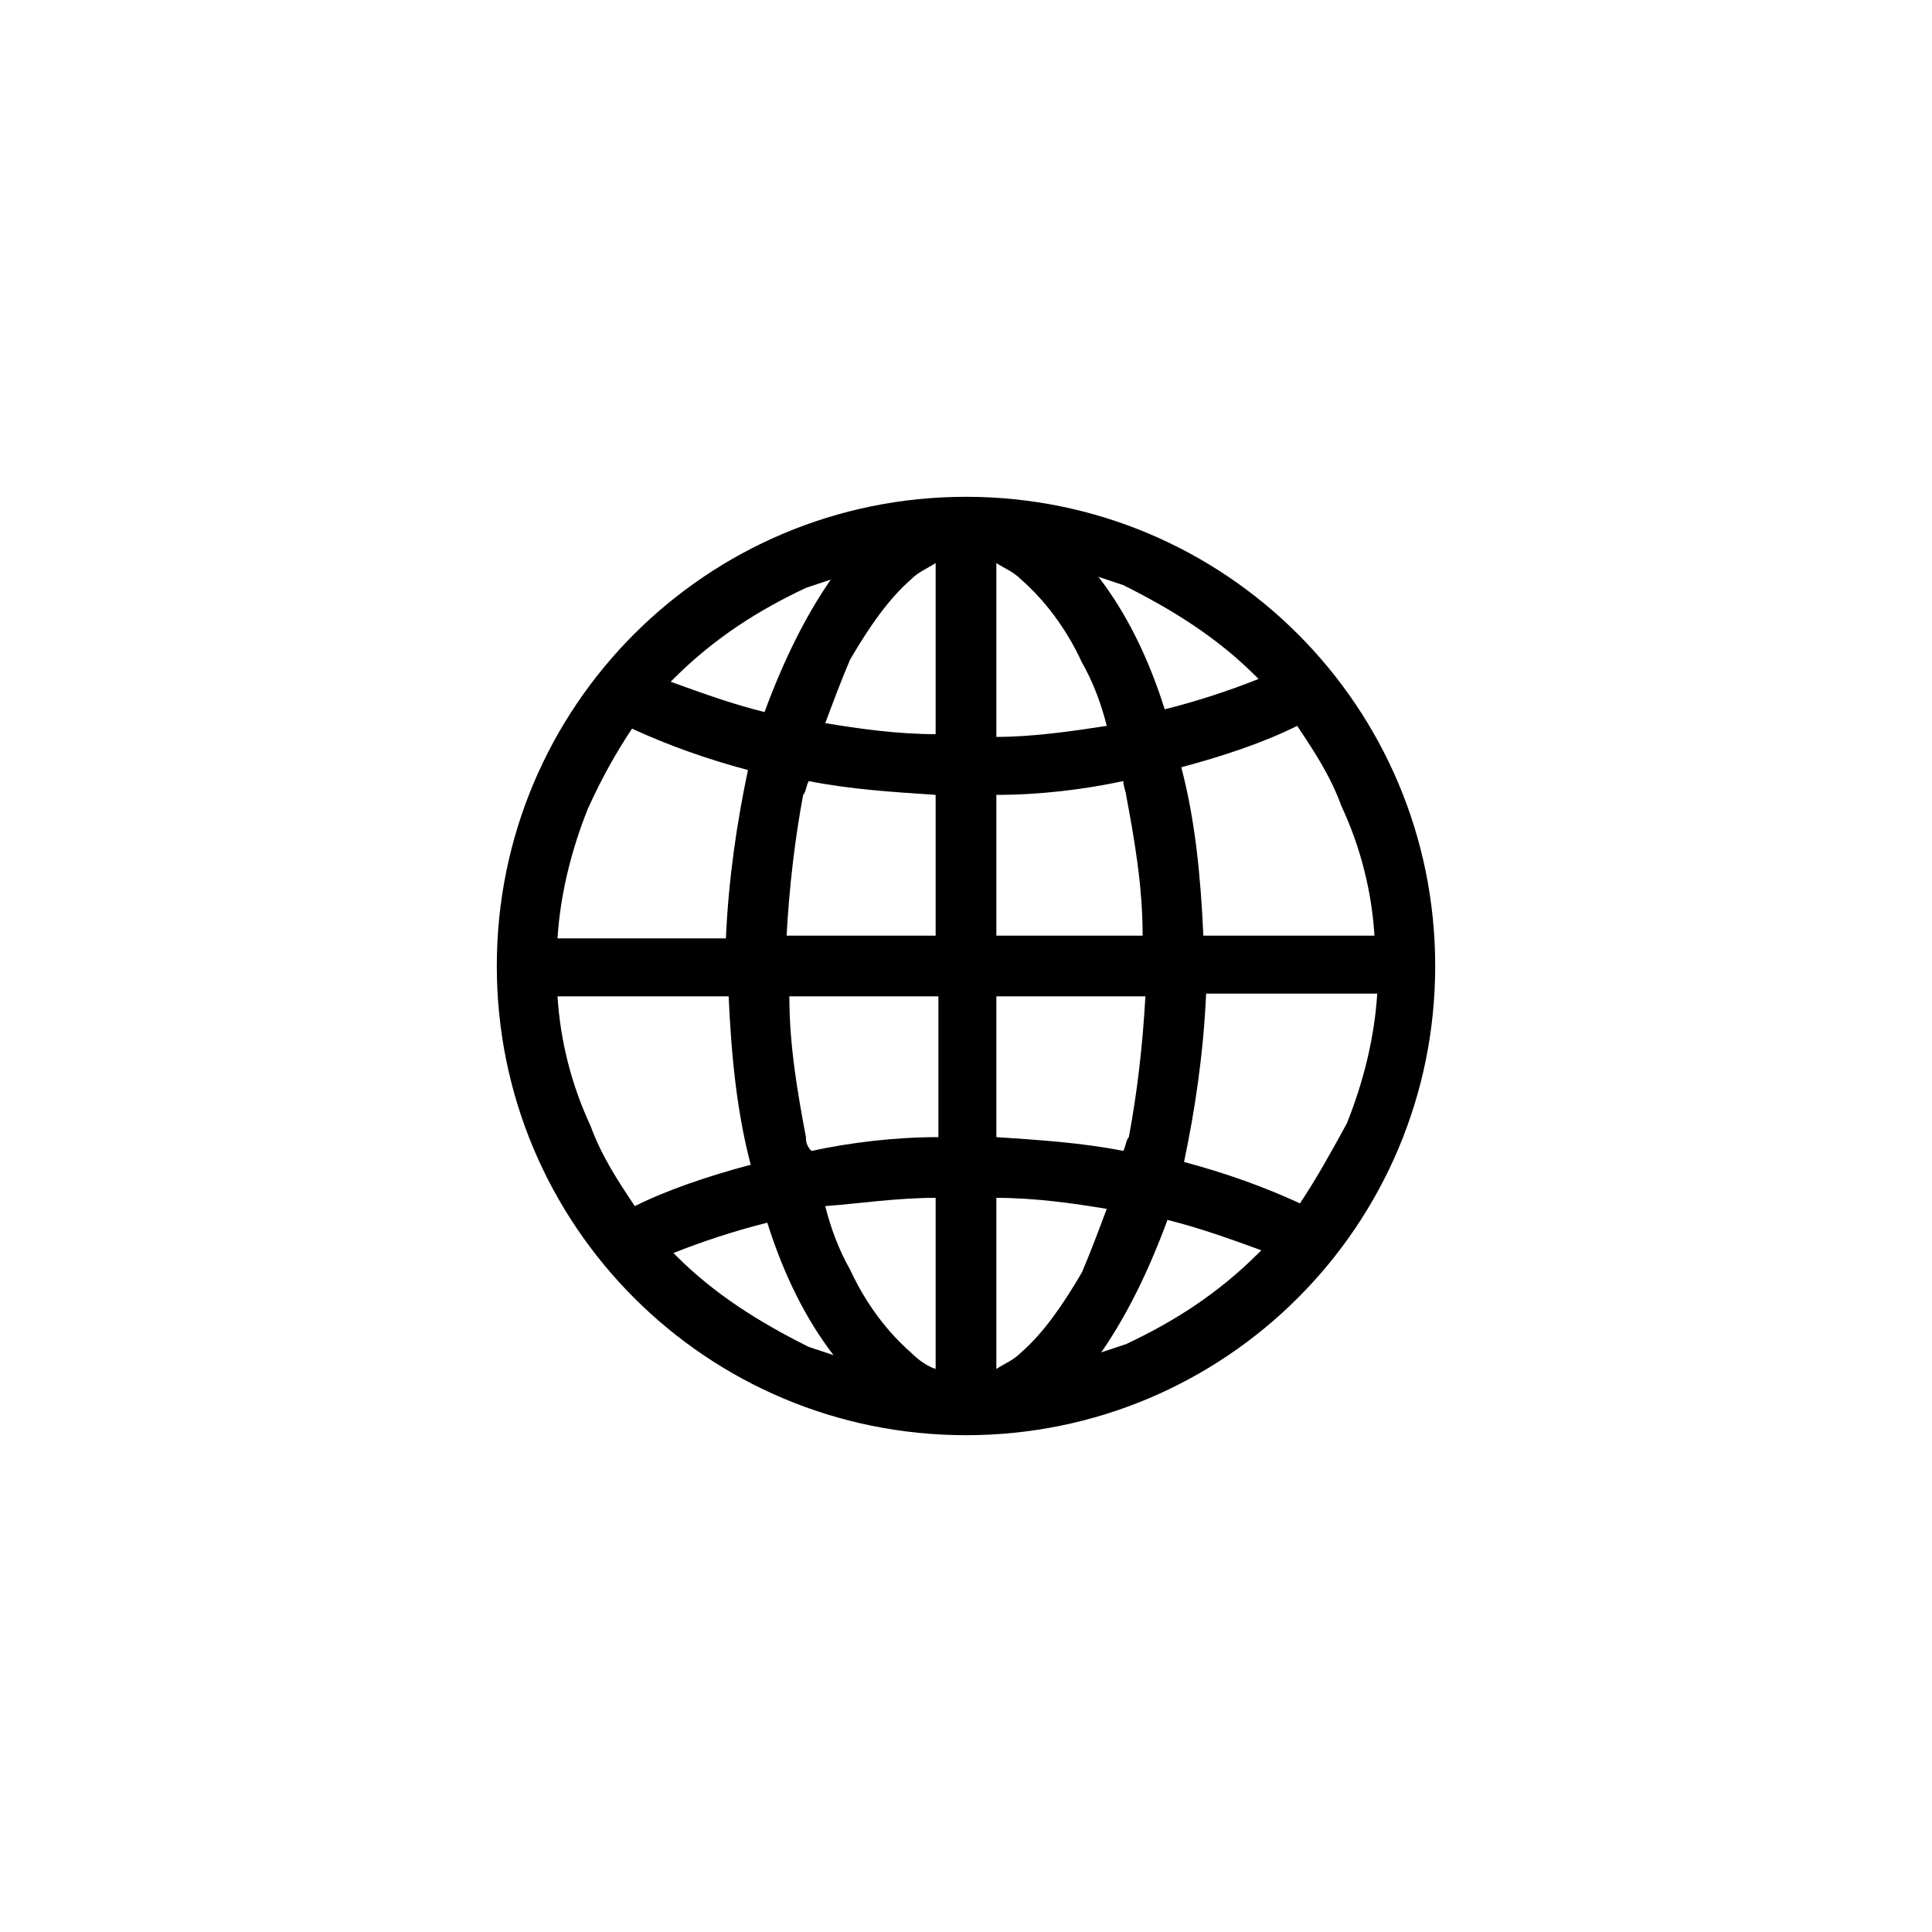
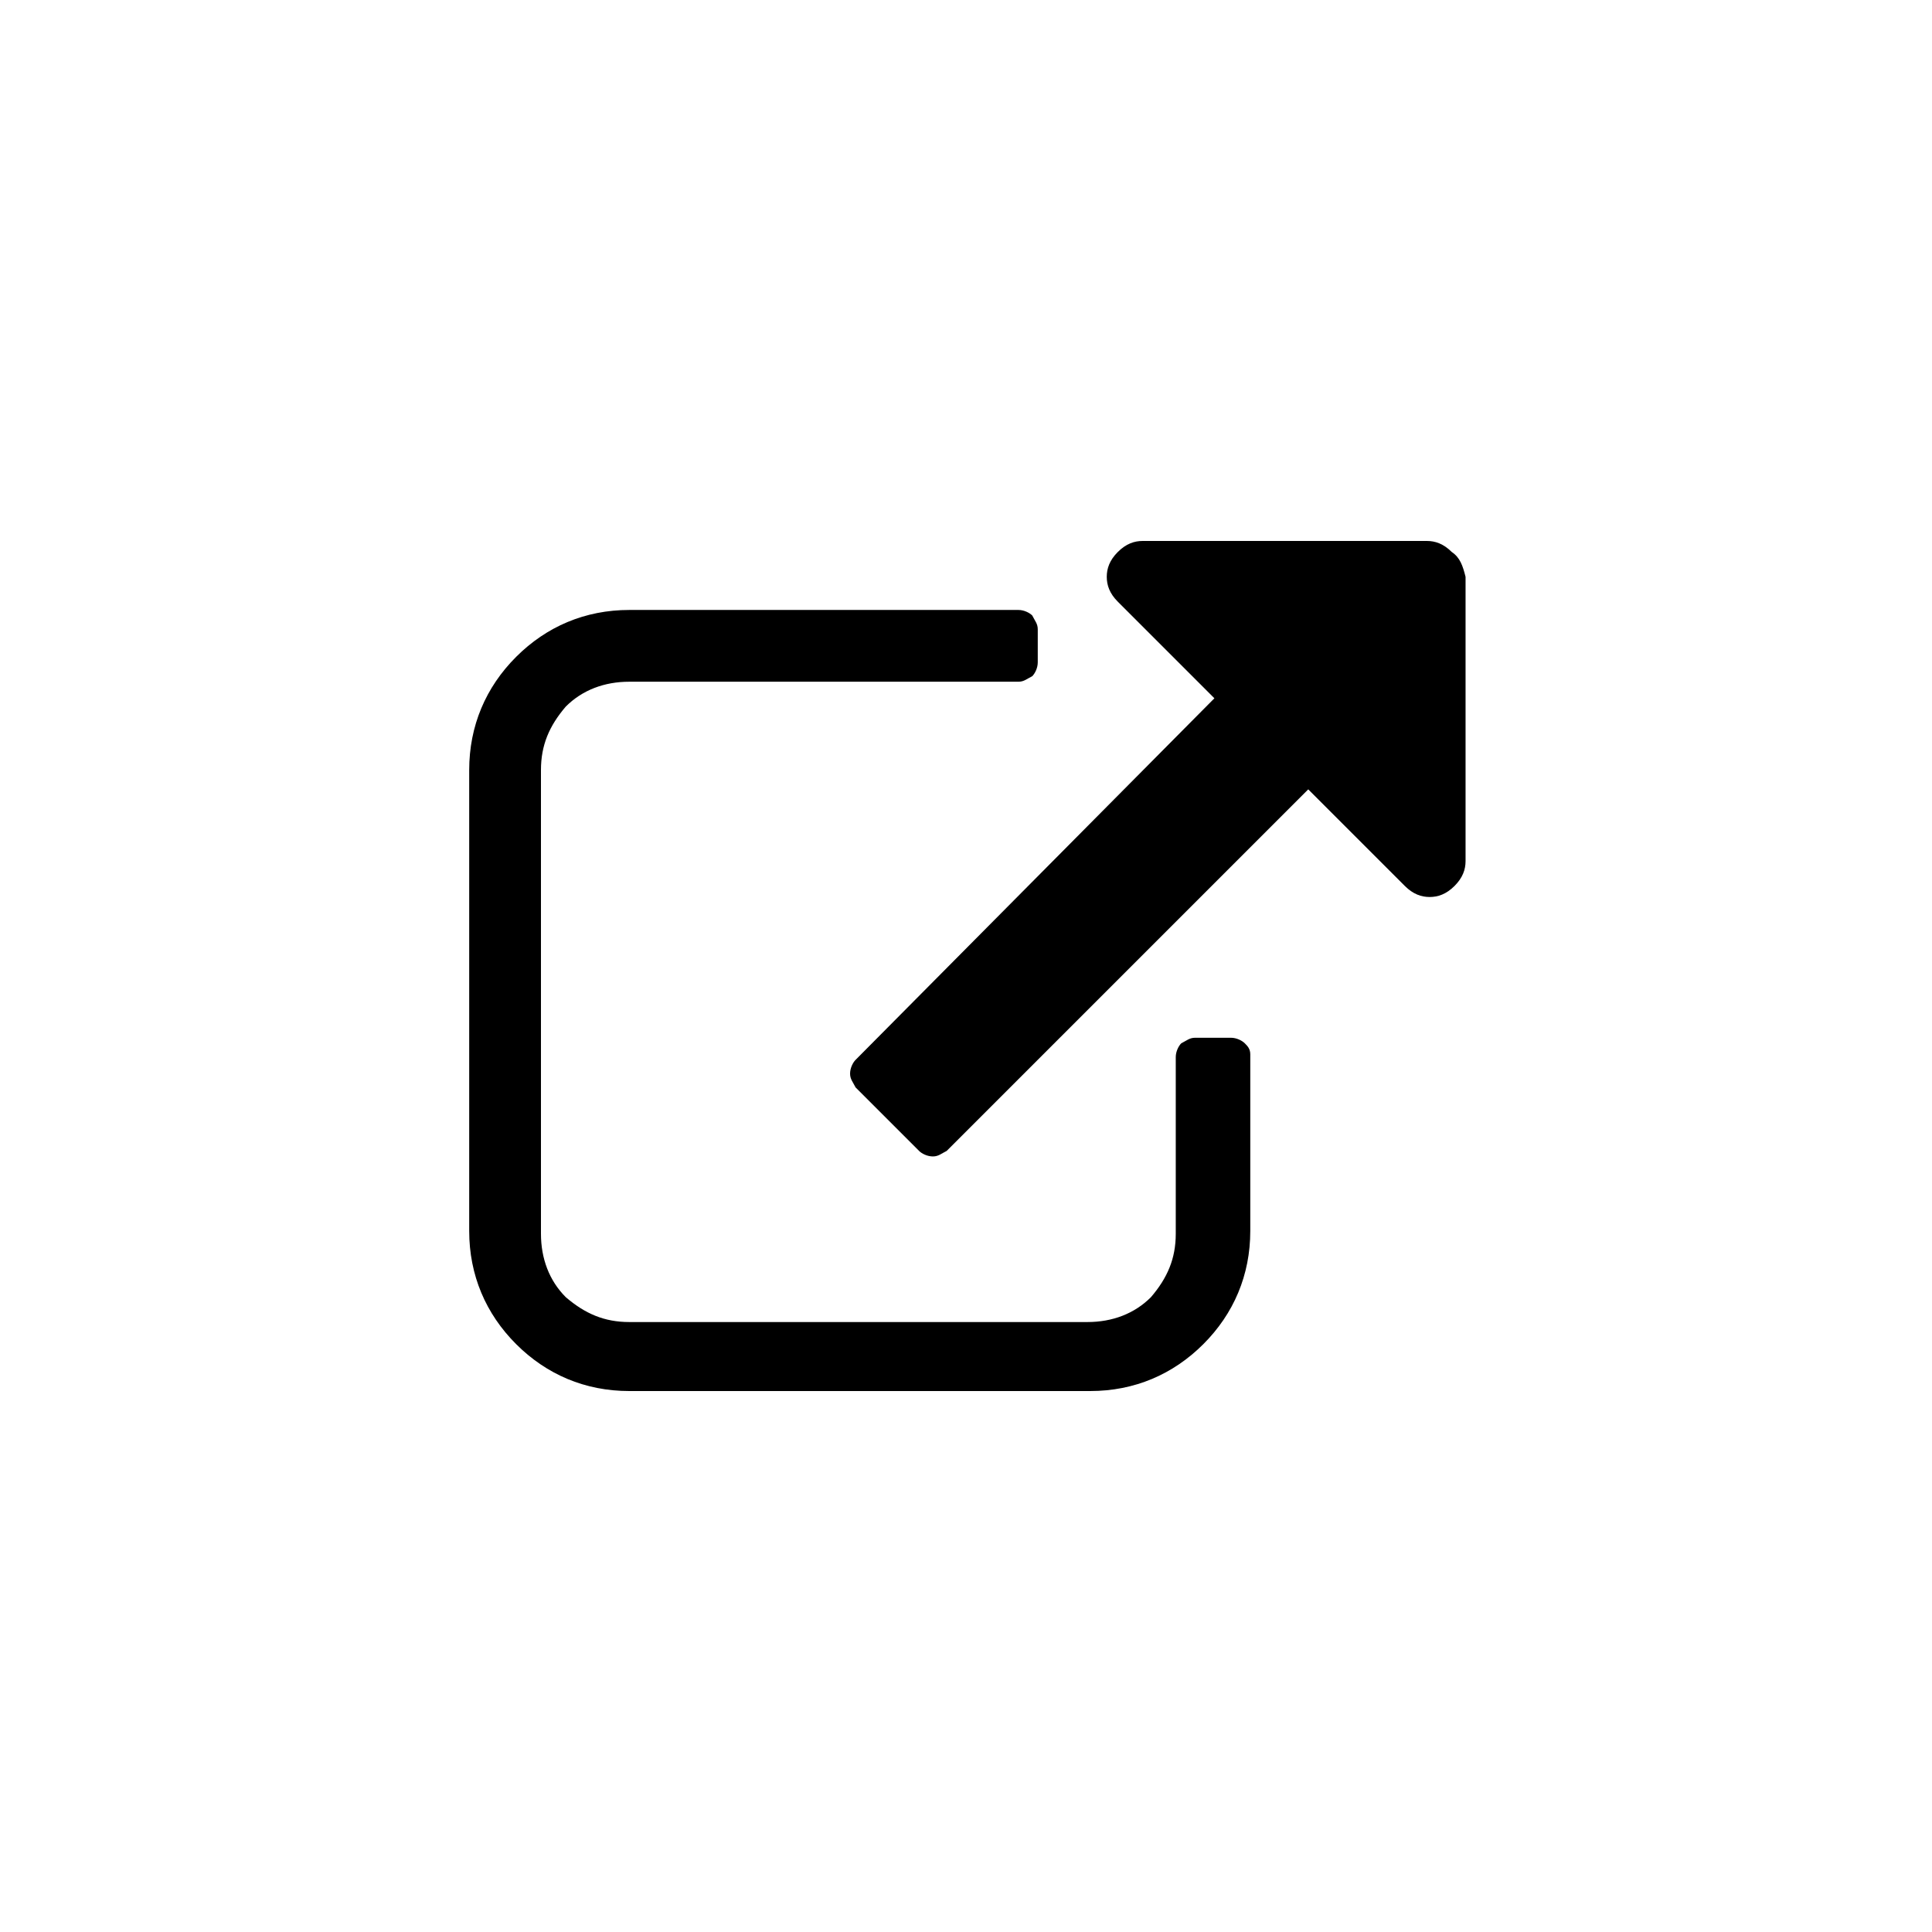
<svg xmlns="http://www.w3.org/2000/svg" version="1.1" viewBox="-15 -15 70 70">
  <style>
		:root {width: 100px; height: 100px; fill: #000000;}
	</style>
-   <path d="M20,3C10.6,3,3,10.6,3,20s7.6,17,17,17s17-7.6,17-17S29.4,3,20,3z M34.8,18.9h-6.2c-0.1-2.2-0.3-4.2-0.8-6.1 c1.5-0.4,3-0.9,4.2-1.5c0.6,0.9,1.2,1.8,1.6,2.9C34.3,15.7,34.7,17.3,34.8,18.9z M25.7,26.7c-1.5-0.3-3.1-0.4-4.6-0.5v-5.1h5.4 c-0.1,1.8-0.3,3.5-0.6,5.1C25.8,26.3,25.8,26.5,25.7,26.7z M14.2,26.2c-0.3-1.6-0.6-3.3-0.6-5.1h5.4v5.1c-1.6,0-3.2,0.2-4.6,0.5 C14.2,26.5,14.2,26.3,14.2,26.2z M14.3,13.3c1.5,0.3,3.1,0.4,4.6,0.5v5.1h-5.4c0.1-1.8,0.3-3.5,0.6-5.1 C14.2,13.7,14.2,13.5,14.3,13.3z M21.1,5.4C21.4,5.6,21.7,5.7,22,6c0.8,0.7,1.6,1.7,2.2,3c0.4,0.7,0.7,1.5,0.9,2.3 c-1.3,0.2-2.7,0.4-4,0.4V5.4z M18,6c0.3-0.3,0.6-0.4,0.9-0.6v6.2c-1.4,0-2.8-0.2-4-0.4c0.3-0.8,0.6-1.6,0.9-2.3 C16.5,7.7,17.2,6.7,18,6z M18.9,28.4v6.2c-0.3-0.1-0.6-0.3-0.9-0.6c-0.8-0.7-1.6-1.7-2.2-3c-0.4-0.7-0.7-1.5-0.9-2.3 C16.2,28.6,17.5,28.4,18.9,28.4z M22,34c-0.3,0.3-0.6,0.4-0.9,0.6v-6.2c1.4,0,2.8,0.2,4,0.4c-0.3,0.8-0.6,1.6-0.9,2.3 C23.5,32.3,22.8,33.3,22,34z M21.1,18.9v-5.1c1.6,0,3.2-0.2,4.6-0.5c0,0.2,0.1,0.4,0.1,0.5c0.3,1.6,0.6,3.3,0.6,5.1H21.1z M30.5,9.5 c0,0,0.1,0.1,0.1,0.1c-1,0.4-2.2,0.8-3.4,1.1c-0.6-1.9-1.4-3.5-2.4-4.8c0.3,0.1,0.6,0.2,0.9,0.3C27.5,7.1,29.1,8.1,30.5,9.5z M14.2,6.3c0.3-0.1,0.6-0.2,0.9-0.3c-0.9,1.3-1.7,2.9-2.4,4.8c-1.2-0.3-2.3-0.7-3.4-1.1c0,0,0.1-0.1,0.1-0.1 C10.9,8.1,12.5,7.1,14.2,6.3z M7.9,11.4c1.3,0.6,2.7,1.1,4.2,1.5c-0.4,1.9-0.7,3.9-0.8,6.1H5.2c0.1-1.6,0.5-3.2,1.1-4.7 C6.8,13.2,7.3,12.3,7.9,11.4z M5.2,21.1h6.2c0.1,2.2,0.3,4.2,0.8,6.1c-1.5,0.4-3,0.9-4.2,1.5c-0.6-0.9-1.2-1.8-1.6-2.9 C5.7,24.3,5.3,22.7,5.2,21.1z M9.5,30.5c0,0-0.1-0.1-0.1-0.1c1-0.4,2.2-0.8,3.4-1.1c0.6,1.9,1.4,3.5,2.4,4.8 c-0.3-0.1-0.6-0.2-0.9-0.3C12.5,32.9,10.9,31.9,9.5,30.5z M25.8,33.7c-0.3,0.1-0.6,0.2-0.9,0.3c0.9-1.3,1.7-2.9,2.4-4.8 c1.2,0.3,2.3,0.7,3.4,1.1c0,0-0.1,0.1-0.1,0.1C29.1,31.9,27.5,32.9,25.8,33.7z M32.1,28.6c-1.3-0.6-2.7-1.1-4.2-1.5 c0.4-1.9,0.7-3.9,0.8-6.1h6.2c-0.1,1.6-0.5,3.2-1.1,4.7C33.2,26.8,32.7,27.7,32.1,28.6z" />
+   <path d="M30.1,22.8c-0.1-0.1-0.3-0.2-0.5-0.2h-1.3c-0.2,0-0.3,0.1-0.5,0.2c-0.1,0.1-0.2,0.3-0.2,0.5v6.4c0,0.9-0.3,1.6-0.9,2.3 c-0.6,0.6-1.4,0.9-2.3,0.9H7.8c-0.9,0-1.6-0.3-2.3-0.9c-0.6-0.6-0.9-1.4-0.9-2.3V12.9c0-0.9,0.3-1.6,0.9-2.3C6.1,10,6.9,9.7,7.8,9.7 h14.1c0.2,0,0.3-0.1,0.5-0.2c0.1-0.1,0.2-0.3,0.2-0.5V7.8c0-0.2-0.1-0.3-0.2-0.5c-0.1-0.1-0.3-0.2-0.5-0.2H7.8c-1.6,0-3,0.6-4.1,1.7 S2,11.3,2,12.9v16.7c0,1.6,0.6,3,1.7,4.1c1.1,1.1,2.5,1.7,4.1,1.7h16.7c1.6,0,3-0.6,4.1-1.7c1.1-1.1,1.7-2.5,1.7-4.1v-6.4 C30.3,23,30.2,22.9,30.1,22.8z M37.6,5c-0.3-0.3-0.6-0.4-0.9-0.4H26.4c-0.3,0-0.6,0.1-0.9,0.4s-0.4,0.6-0.4,0.9s0.1,0.6,0.4,0.9 l3.5,3.5L16,23.4c-0.1,0.1-0.2,0.3-0.2,0.5s0.1,0.3,0.2,0.5l2.3,2.3c0.1,0.1,0.3,0.2,0.5,0.2c0.2,0,0.3-0.1,0.5-0.2l13.1-13.1 l3.5,3.5c0.3,0.3,0.6,0.4,0.9,0.4c0.3,0,0.6-0.1,0.9-0.4s0.4-0.6,0.4-0.9V5.9C38,5.5,37.9,5.2,37.6,5z" />
</svg>
